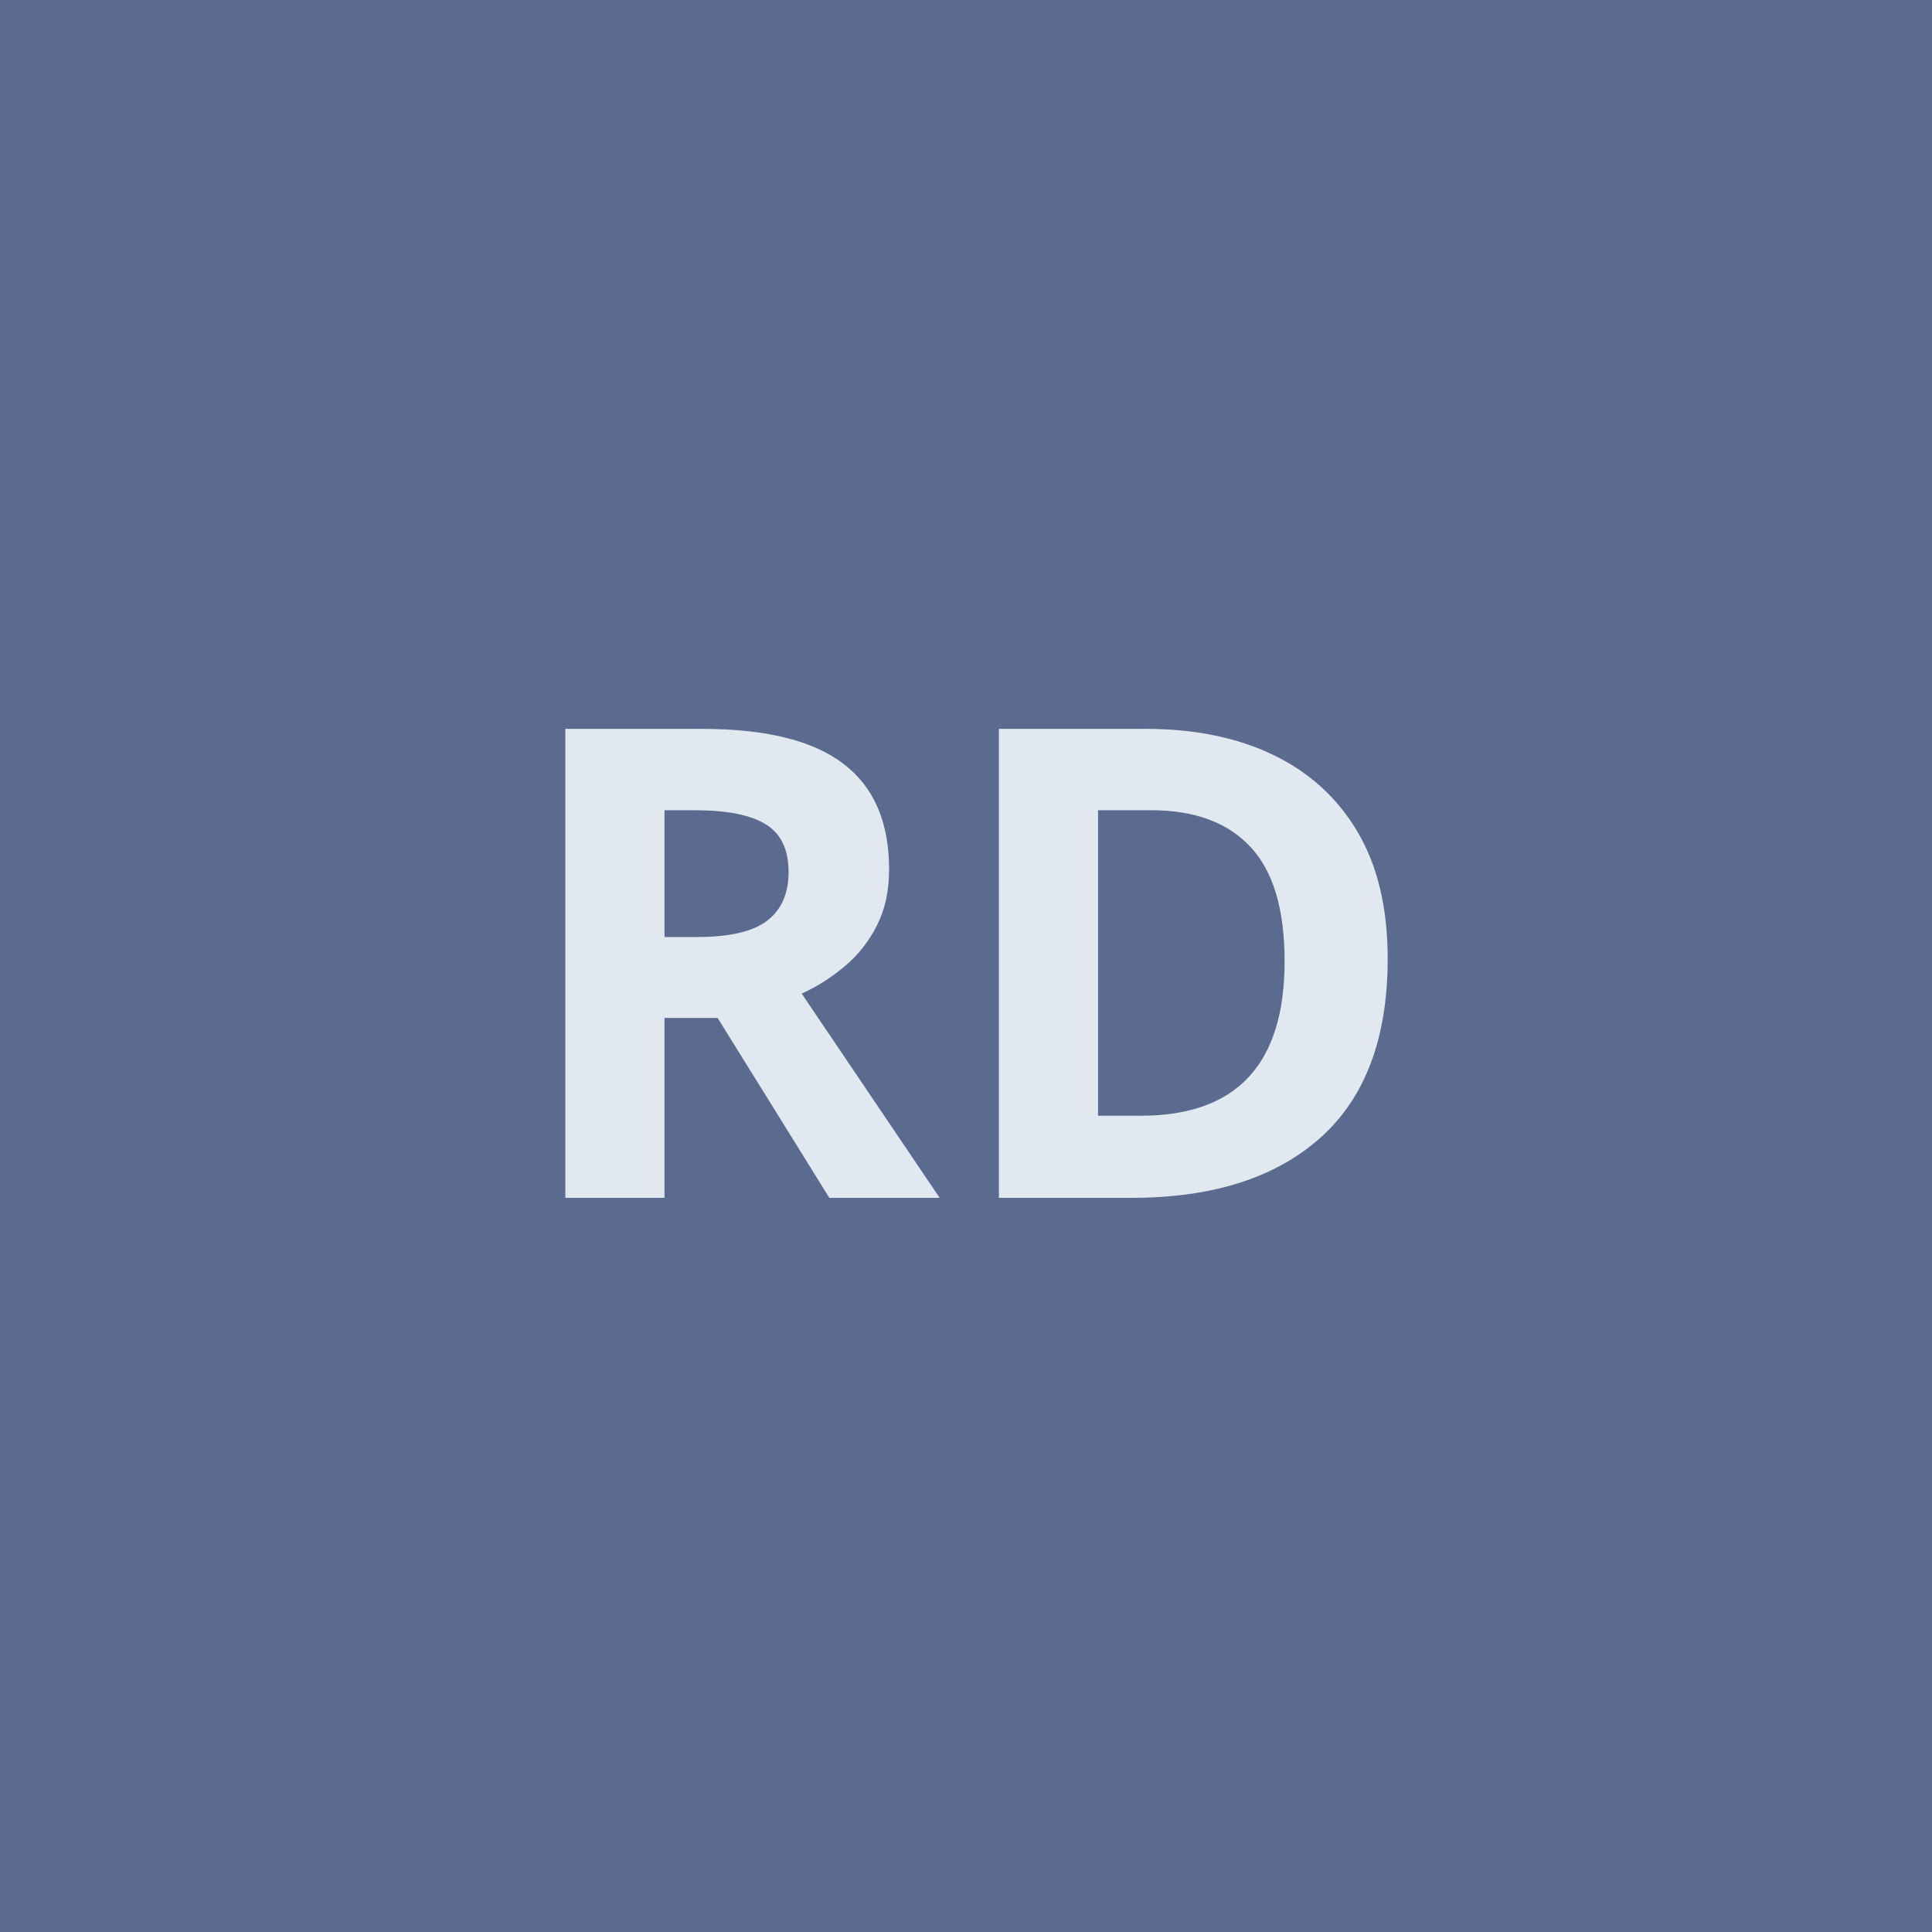
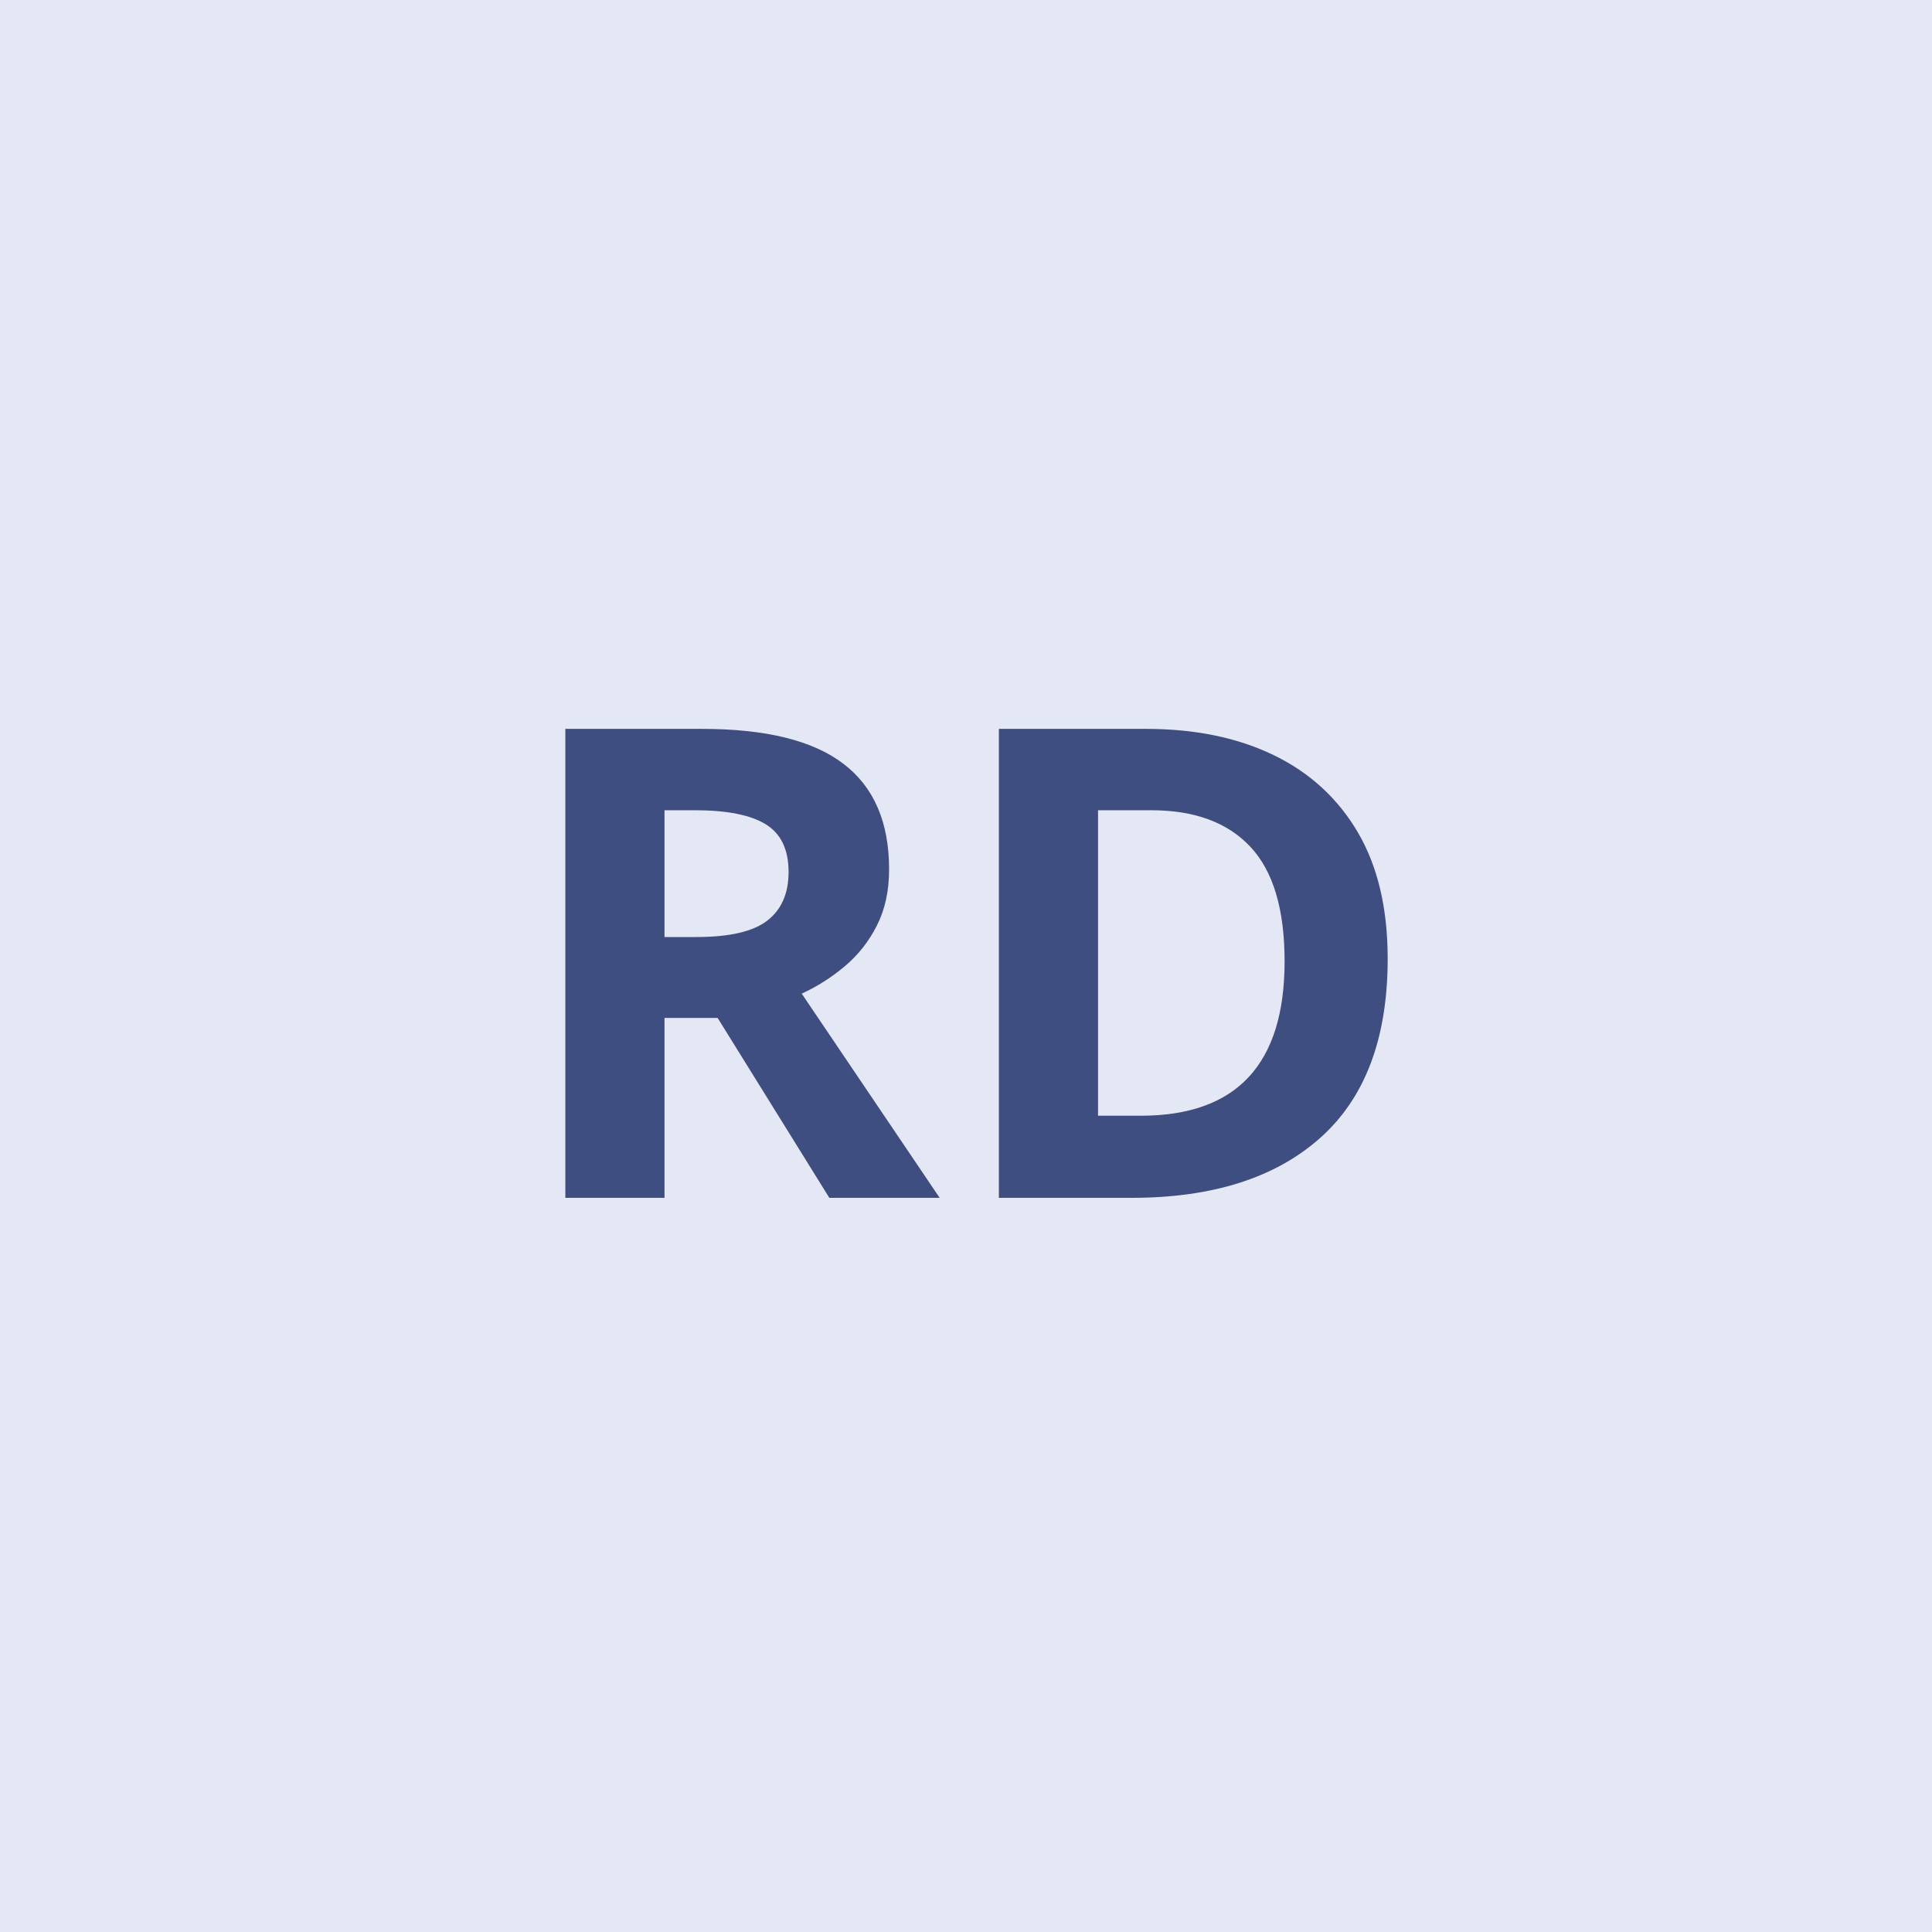
<svg xmlns="http://www.w3.org/2000/svg" viewBox="0 0 200 200" width="200" height="200" role="img" aria-label="RD">
-   <rect width="200" height="200" fill="#5b6b8f" />
-   <text x="100" y="124" text-anchor="middle" font-family="ui-sans-serif,system-ui,sans-serif" font-size="68" font-weight="600" fill="#e2e8f0">RD</text>
+   <rect width="200" height="200" fill="#e4e8f4" />
+   <text x="100" y="124" text-anchor="middle" font-family="ui-sans-serif,system-ui,sans-serif" font-size="68" font-weight="600" fill="#3f4e80">RD</text>
</svg>
